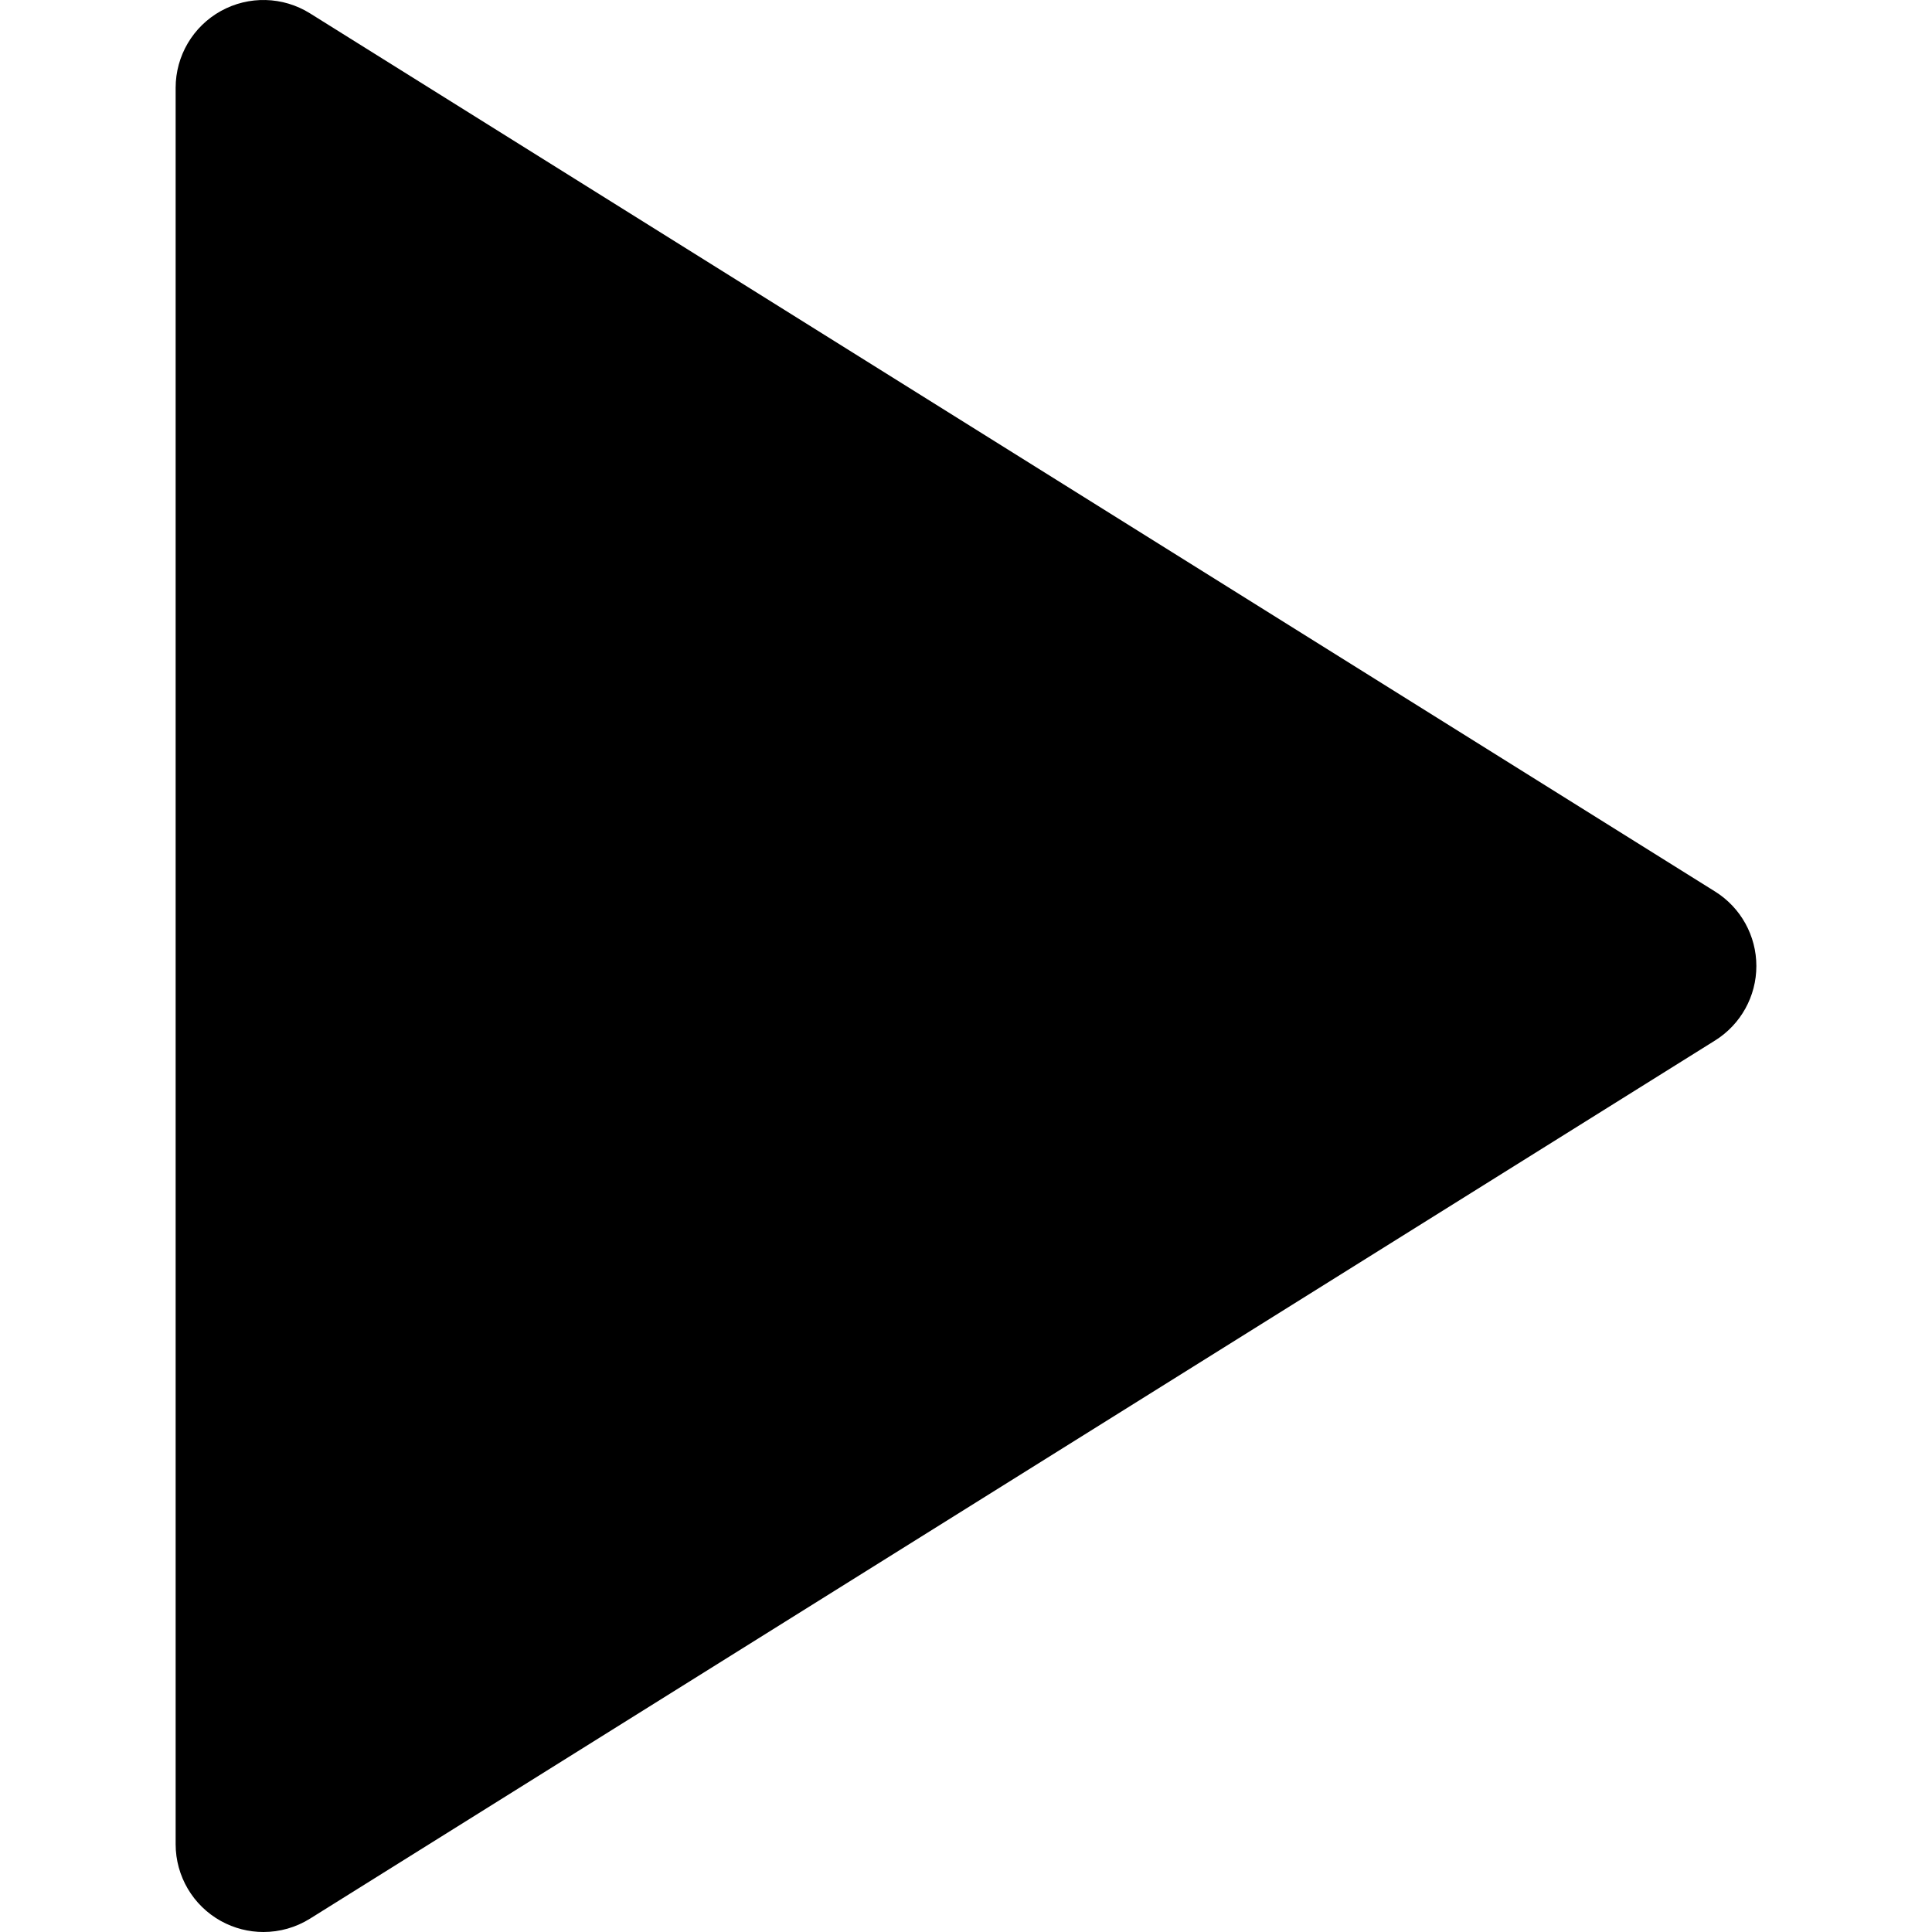
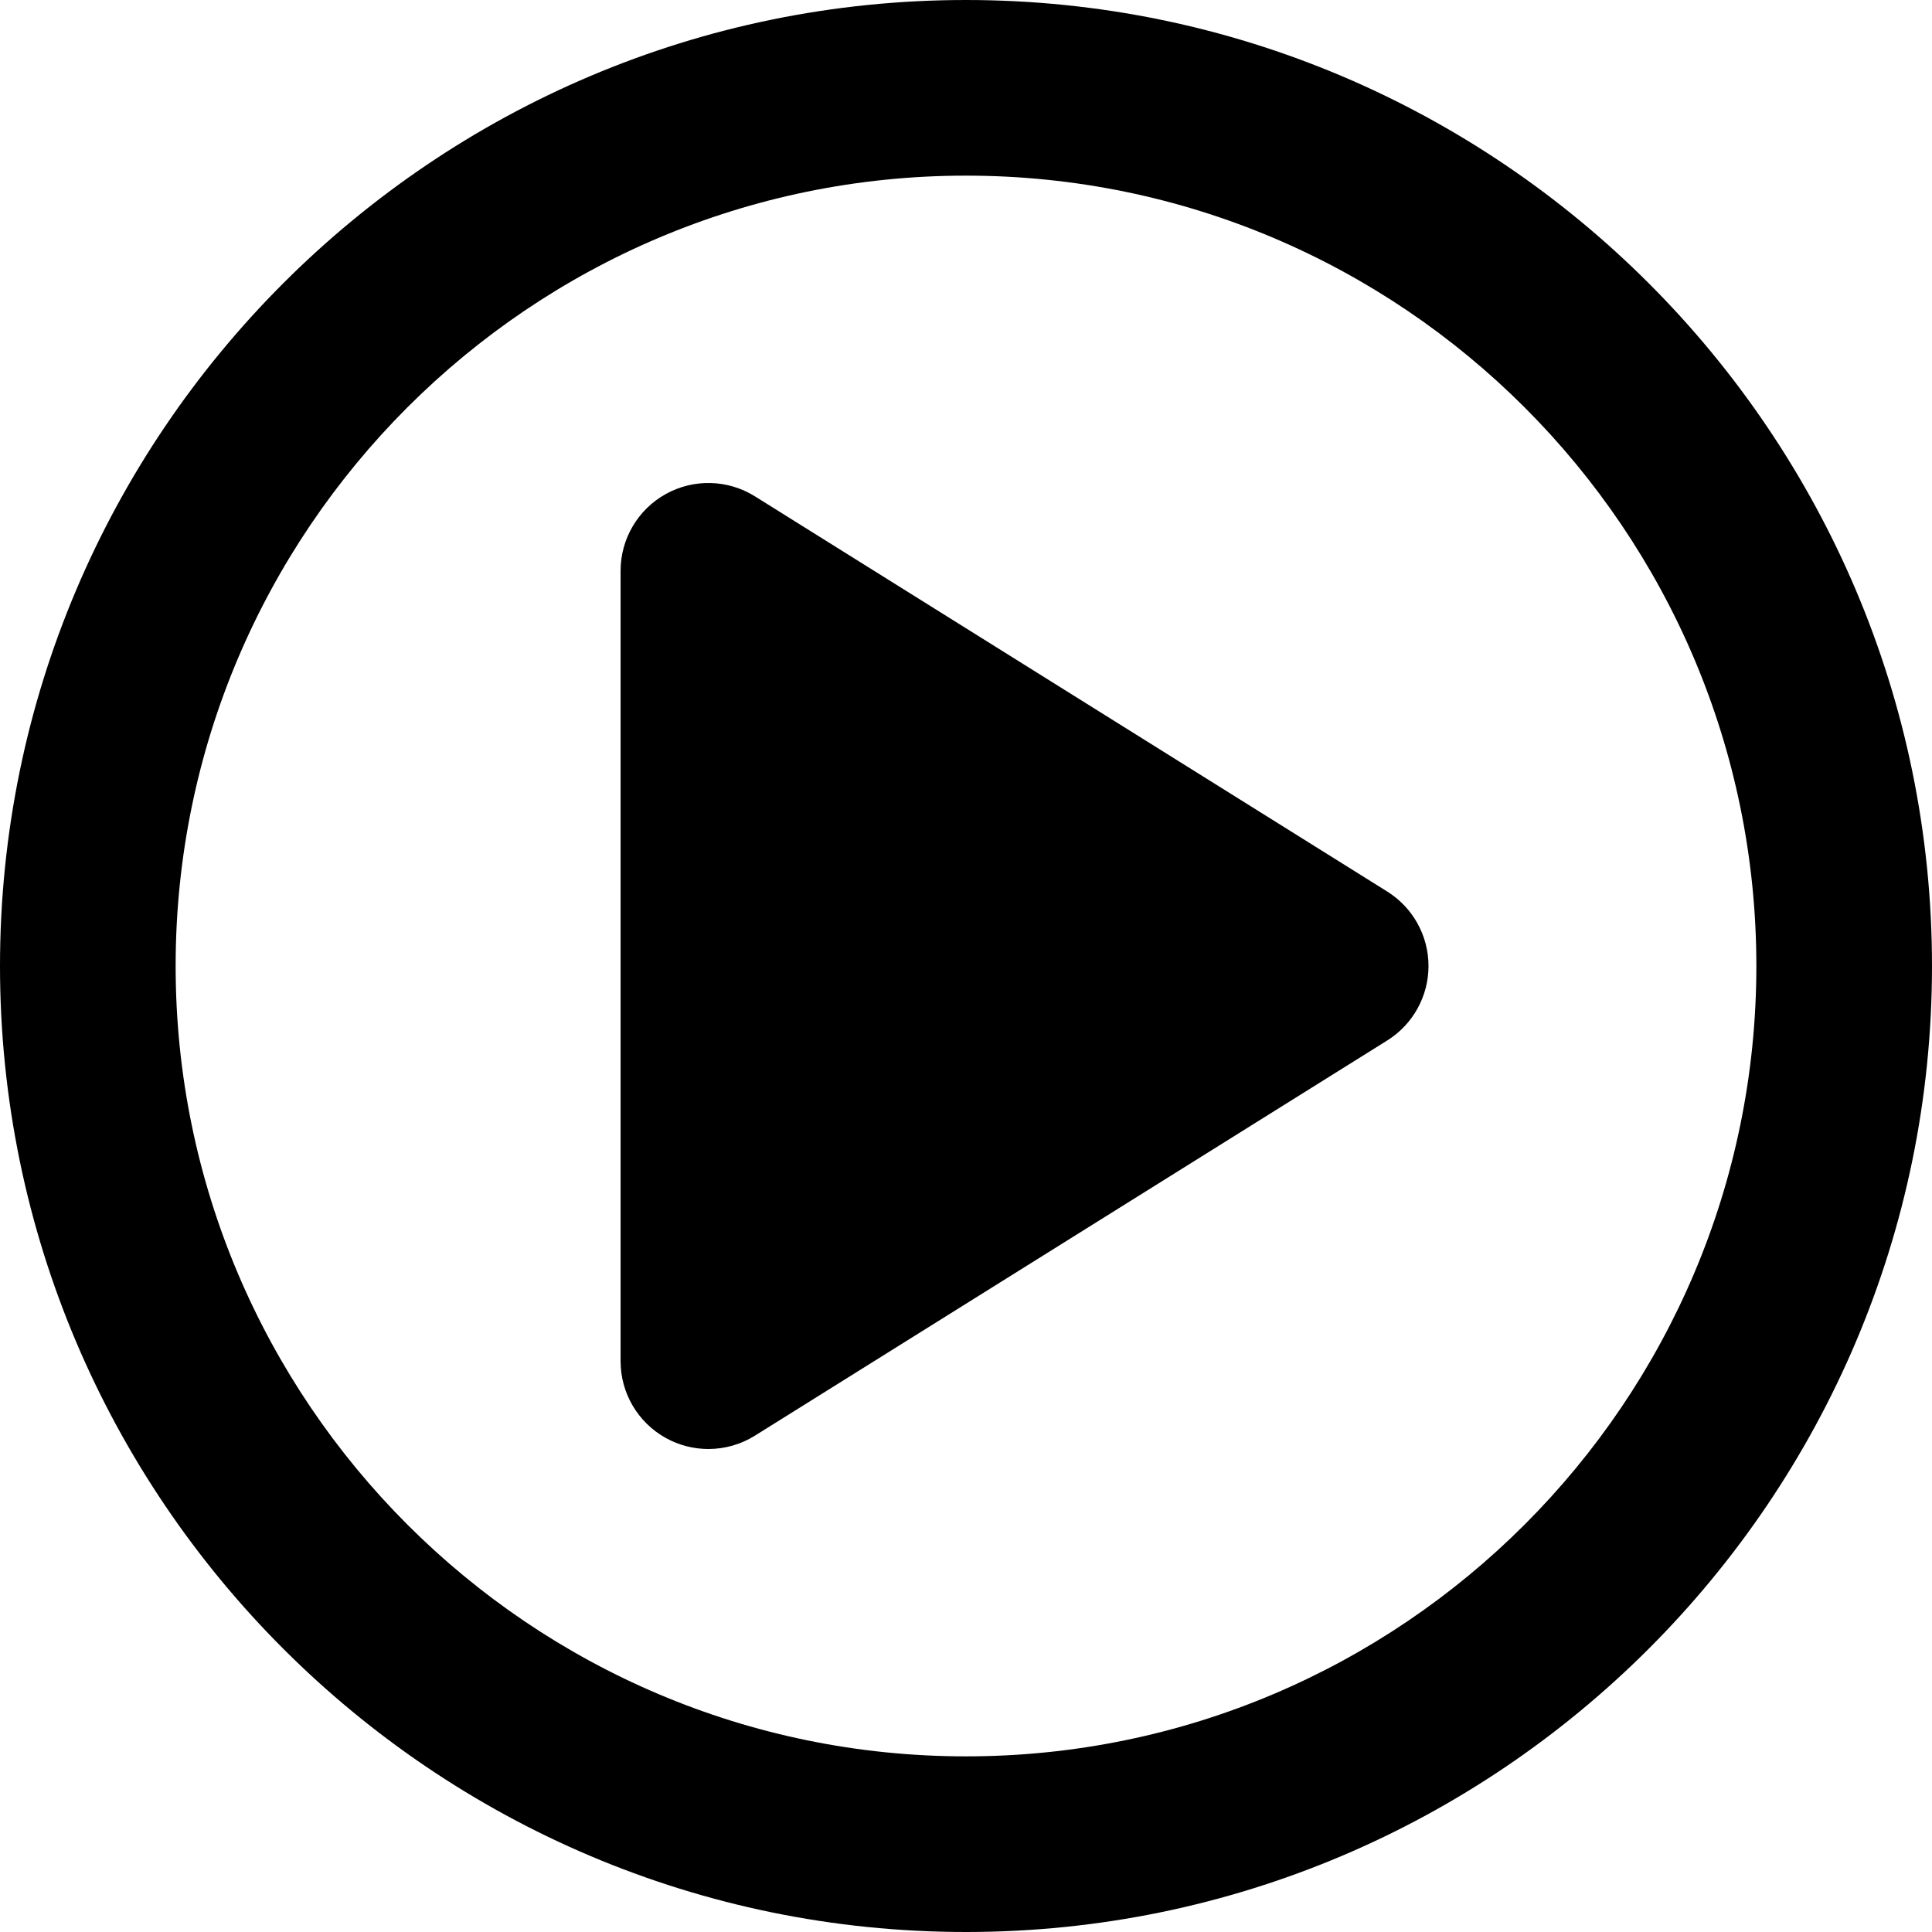
<svg xmlns="http://www.w3.org/2000/svg" version="1.1" id="Layer_1" x="0px" y="0px" viewBox="0 0 330 330" style="enable-background:new 0 0 330 330;" xml:space="preserve">
-   <path id="XMLID_308_" d="M37.728,328.12c2.266,1.256,4.77,1.88,7.272,1.88c2.763,0,5.522-0.763,7.95-2.28l240-149.999  c4.386-2.741,7.05-7.548,7.05-12.72c0-5.172-2.664-9.979-7.05-12.72L52.95,2.28c-4.625-2.891-10.453-3.043-15.222-0.4  C32.959,4.524,30,9.547,30,15v300C30,320.453,32.959,325.476,37.728,328.12z" />
+   <g id="XMLID_228_">
+     <path id="XMLID_229_" d="M236.95,152.281l-108-67.501c-4.624-2.89-10.453-3.044-15.222-0.4C108.959,87.024,106,92.047,106,97.5v135   c0,5.453,2.959,10.476,7.728,13.12c2.266,1.256,4.77,1.88,7.271,1.88c2.763,0,5.523-0.763,7.95-2.28l108-67.499   c4.386-2.741,7.05-7.548,7.05-12.72C244,159.829,241.336,155.022,236.95,152.281z" />
+     <path id="XMLID_230_" d="M165,0C74.019,0,0,74.019,0,165s74.019,165,165,165s165-74.019,165-165S255.981,0,165,0z M165,300   c-74.44,0-135-60.561-135-135S90.56,30,165,30s135,60.561,135,135S239.439,300,165,300z" />
+   </g>
  <g>
</g>
  <g>
</g>
  <g>
</g>
  <g>
</g>
  <g>
</g>
  <g>
</g>
  <g>
</g>
  <g>
</g>
  <g>
</g>
  <g>
</g>
  <g>
</g>
  <g>
</g>
  <g>
</g>
  <g>
</g>
  <g>
</g>
</svg>
